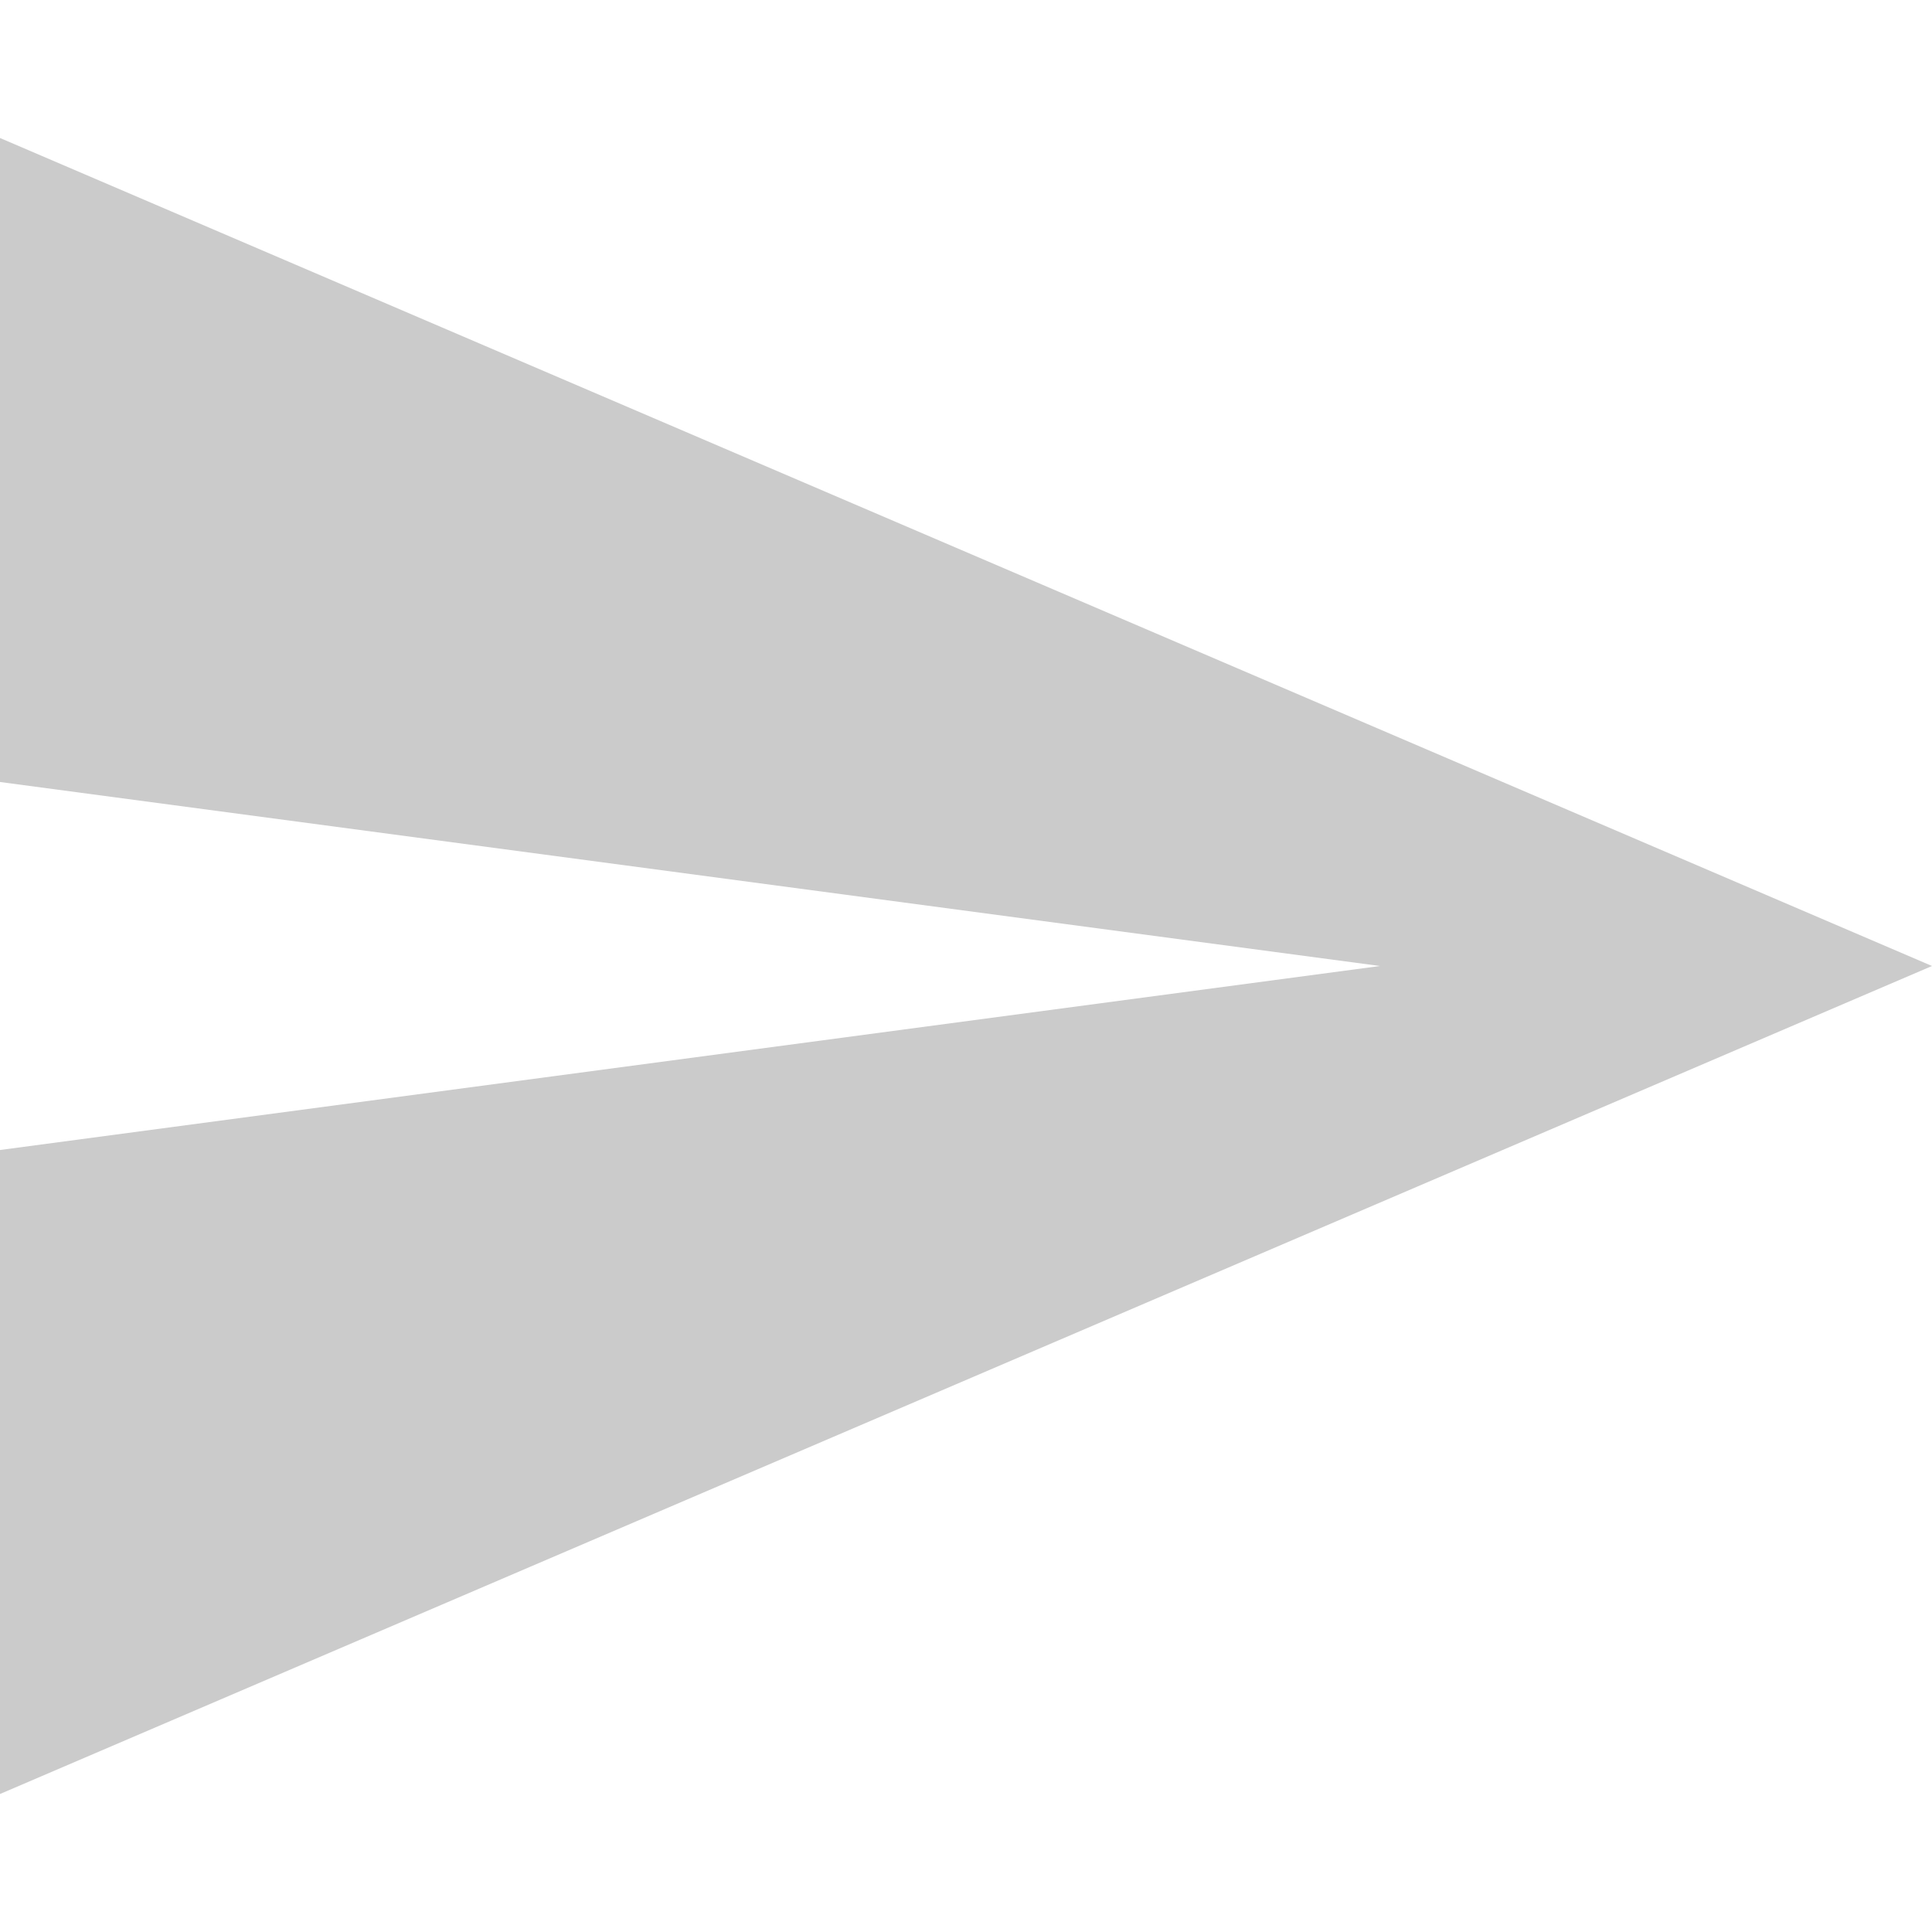
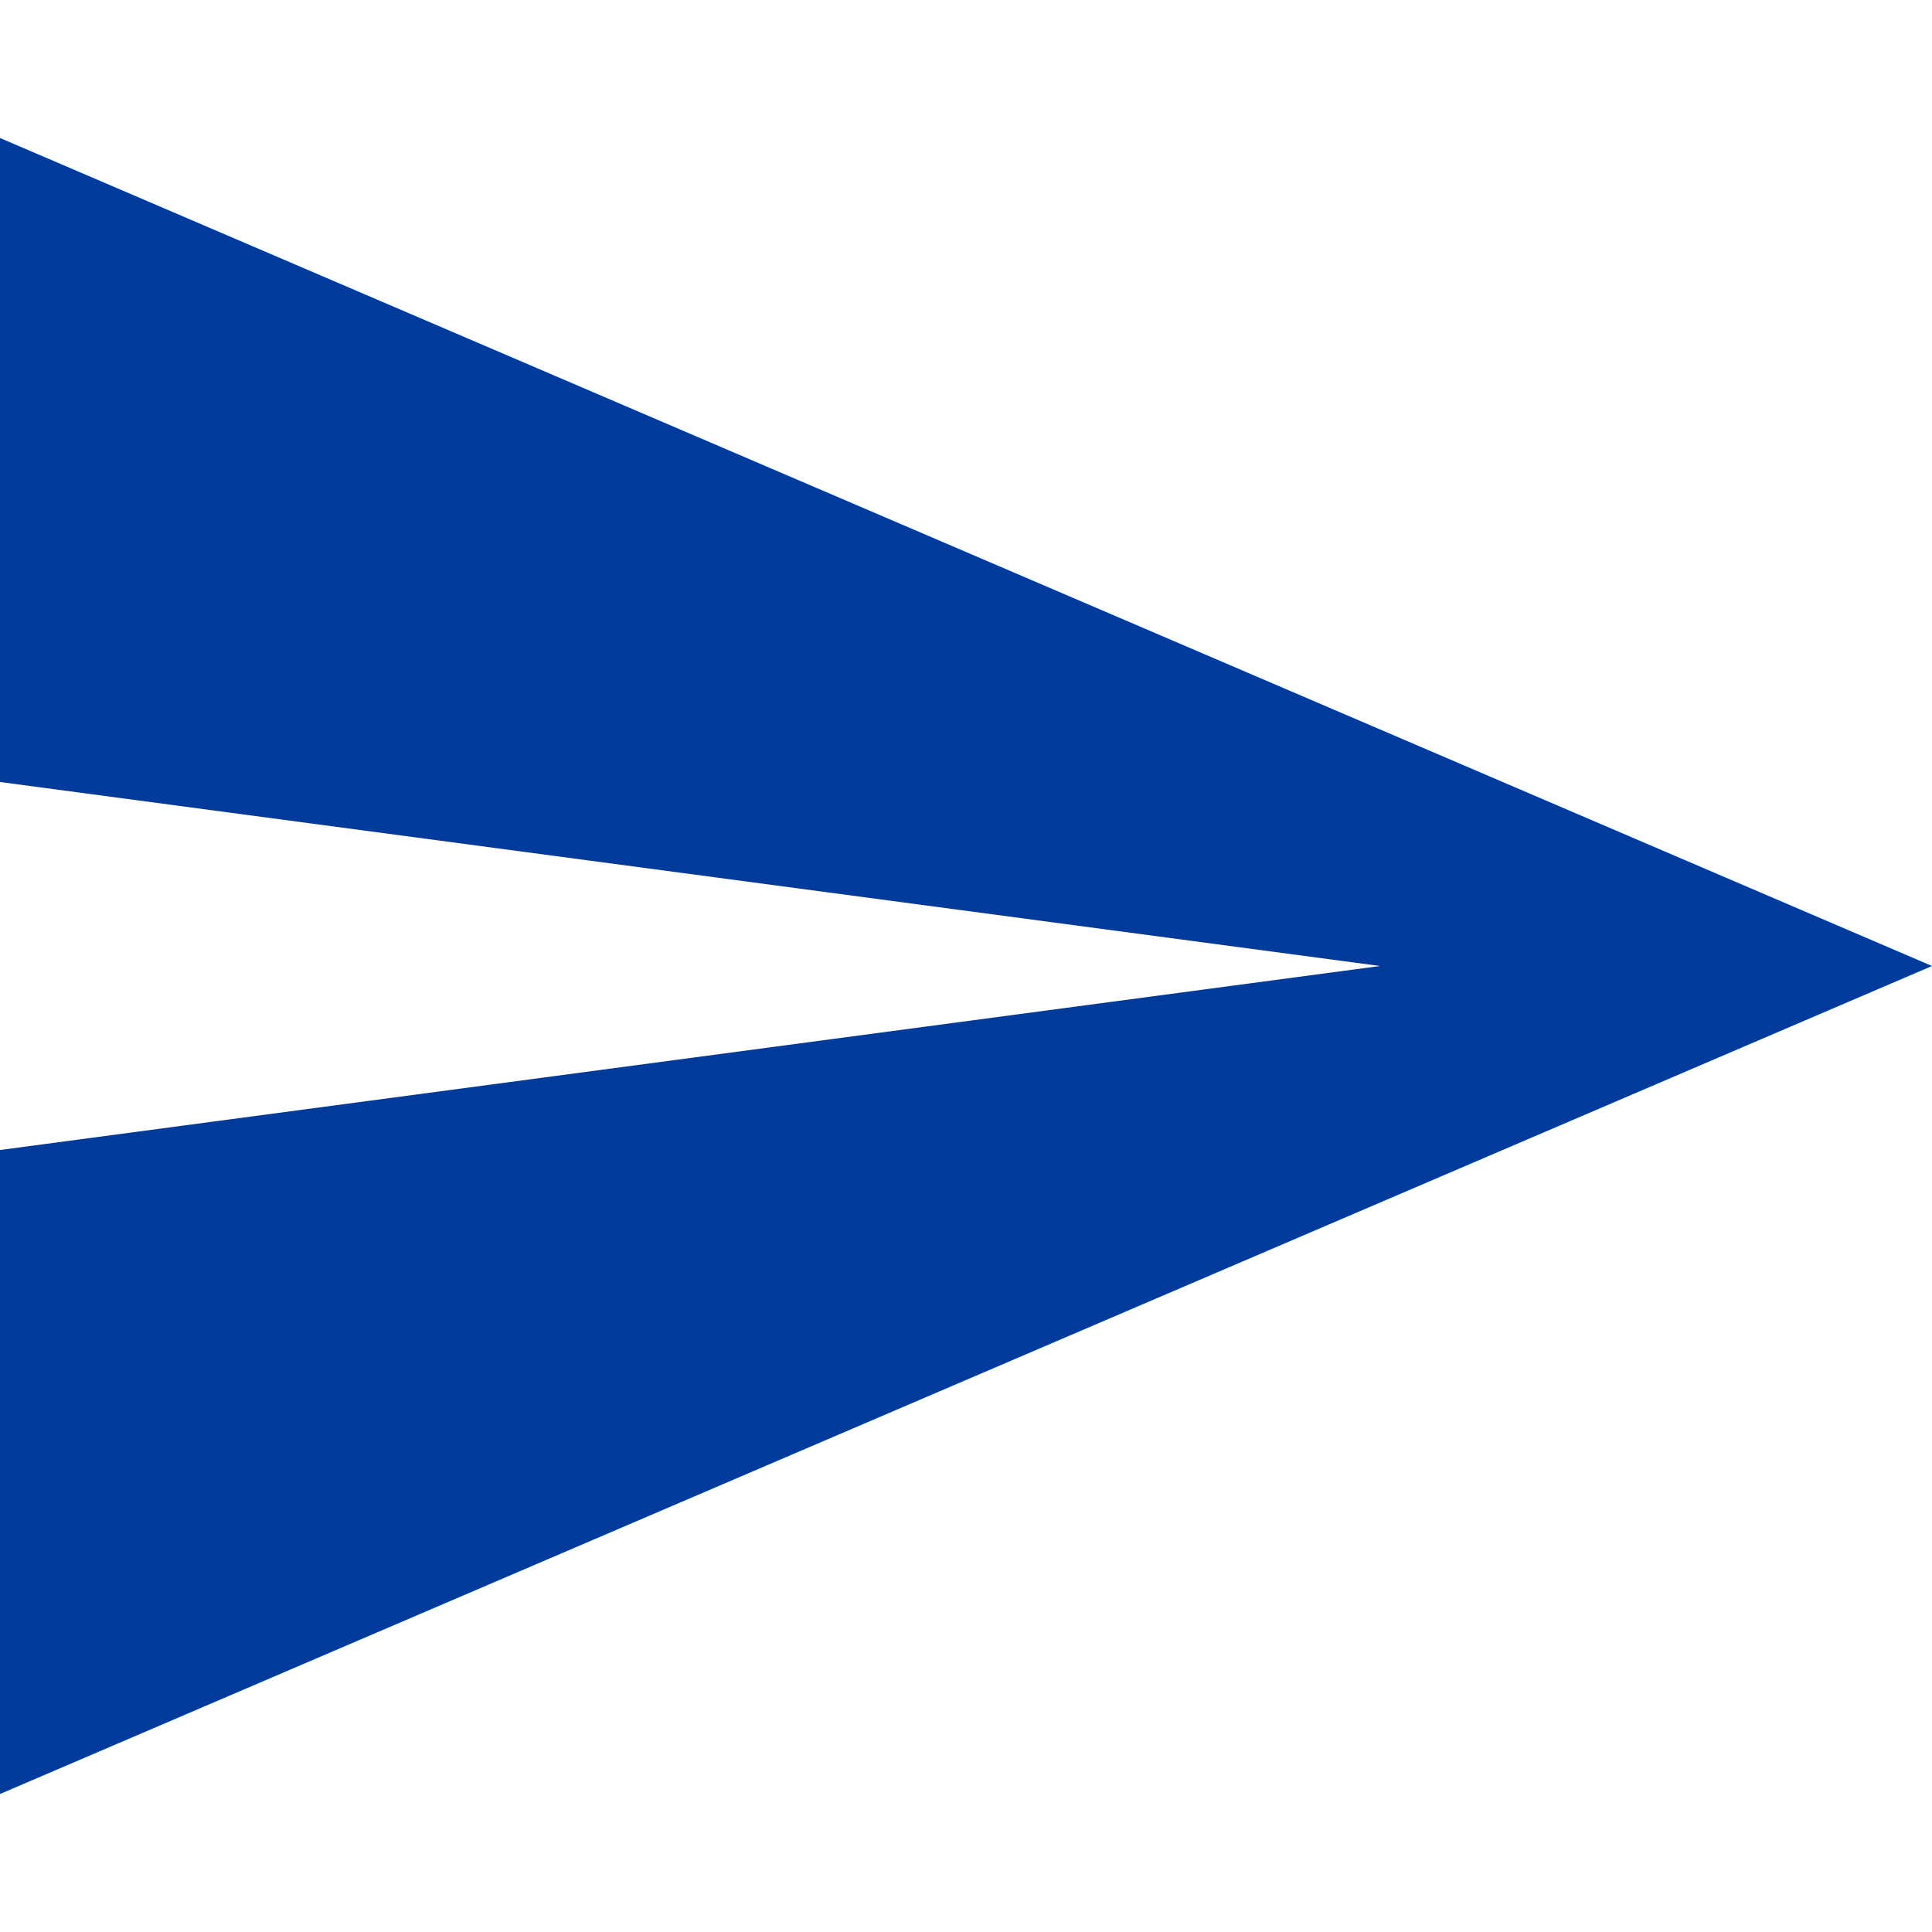
<svg xmlns="http://www.w3.org/2000/svg" version="1.1" id="Capa_1" x="0px" y="0px" width="512px" height="512px" viewBox="0 0 535.5 535.5" style="enable-background:new 0 0 535.5 535.5;" xml:space="preserve">
  <g>
    <g id="send">
-       <polygon points="0,497.25 535.5,267.75 0,38.25 0,216.75 382.5,267.75 0,318.75   " fill="#cbcbcb" />
+       <polygon points="0,497.25 535.5,267.75 0,38.25 0,216.75 382.5,267.75 0,318.75   " fill="#003a9b" />
    </g>
  </g>
  <g>
</g>
  <g>
</g>
  <g>
</g>
  <g>
</g>
  <g>
</g>
  <g>
</g>
  <g>
</g>
  <g>
</g>
  <g>
</g>
  <g>
</g>
  <g>
</g>
  <g>
</g>
  <g>
</g>
  <g>
</g>
  <g>
</g>
</svg>
